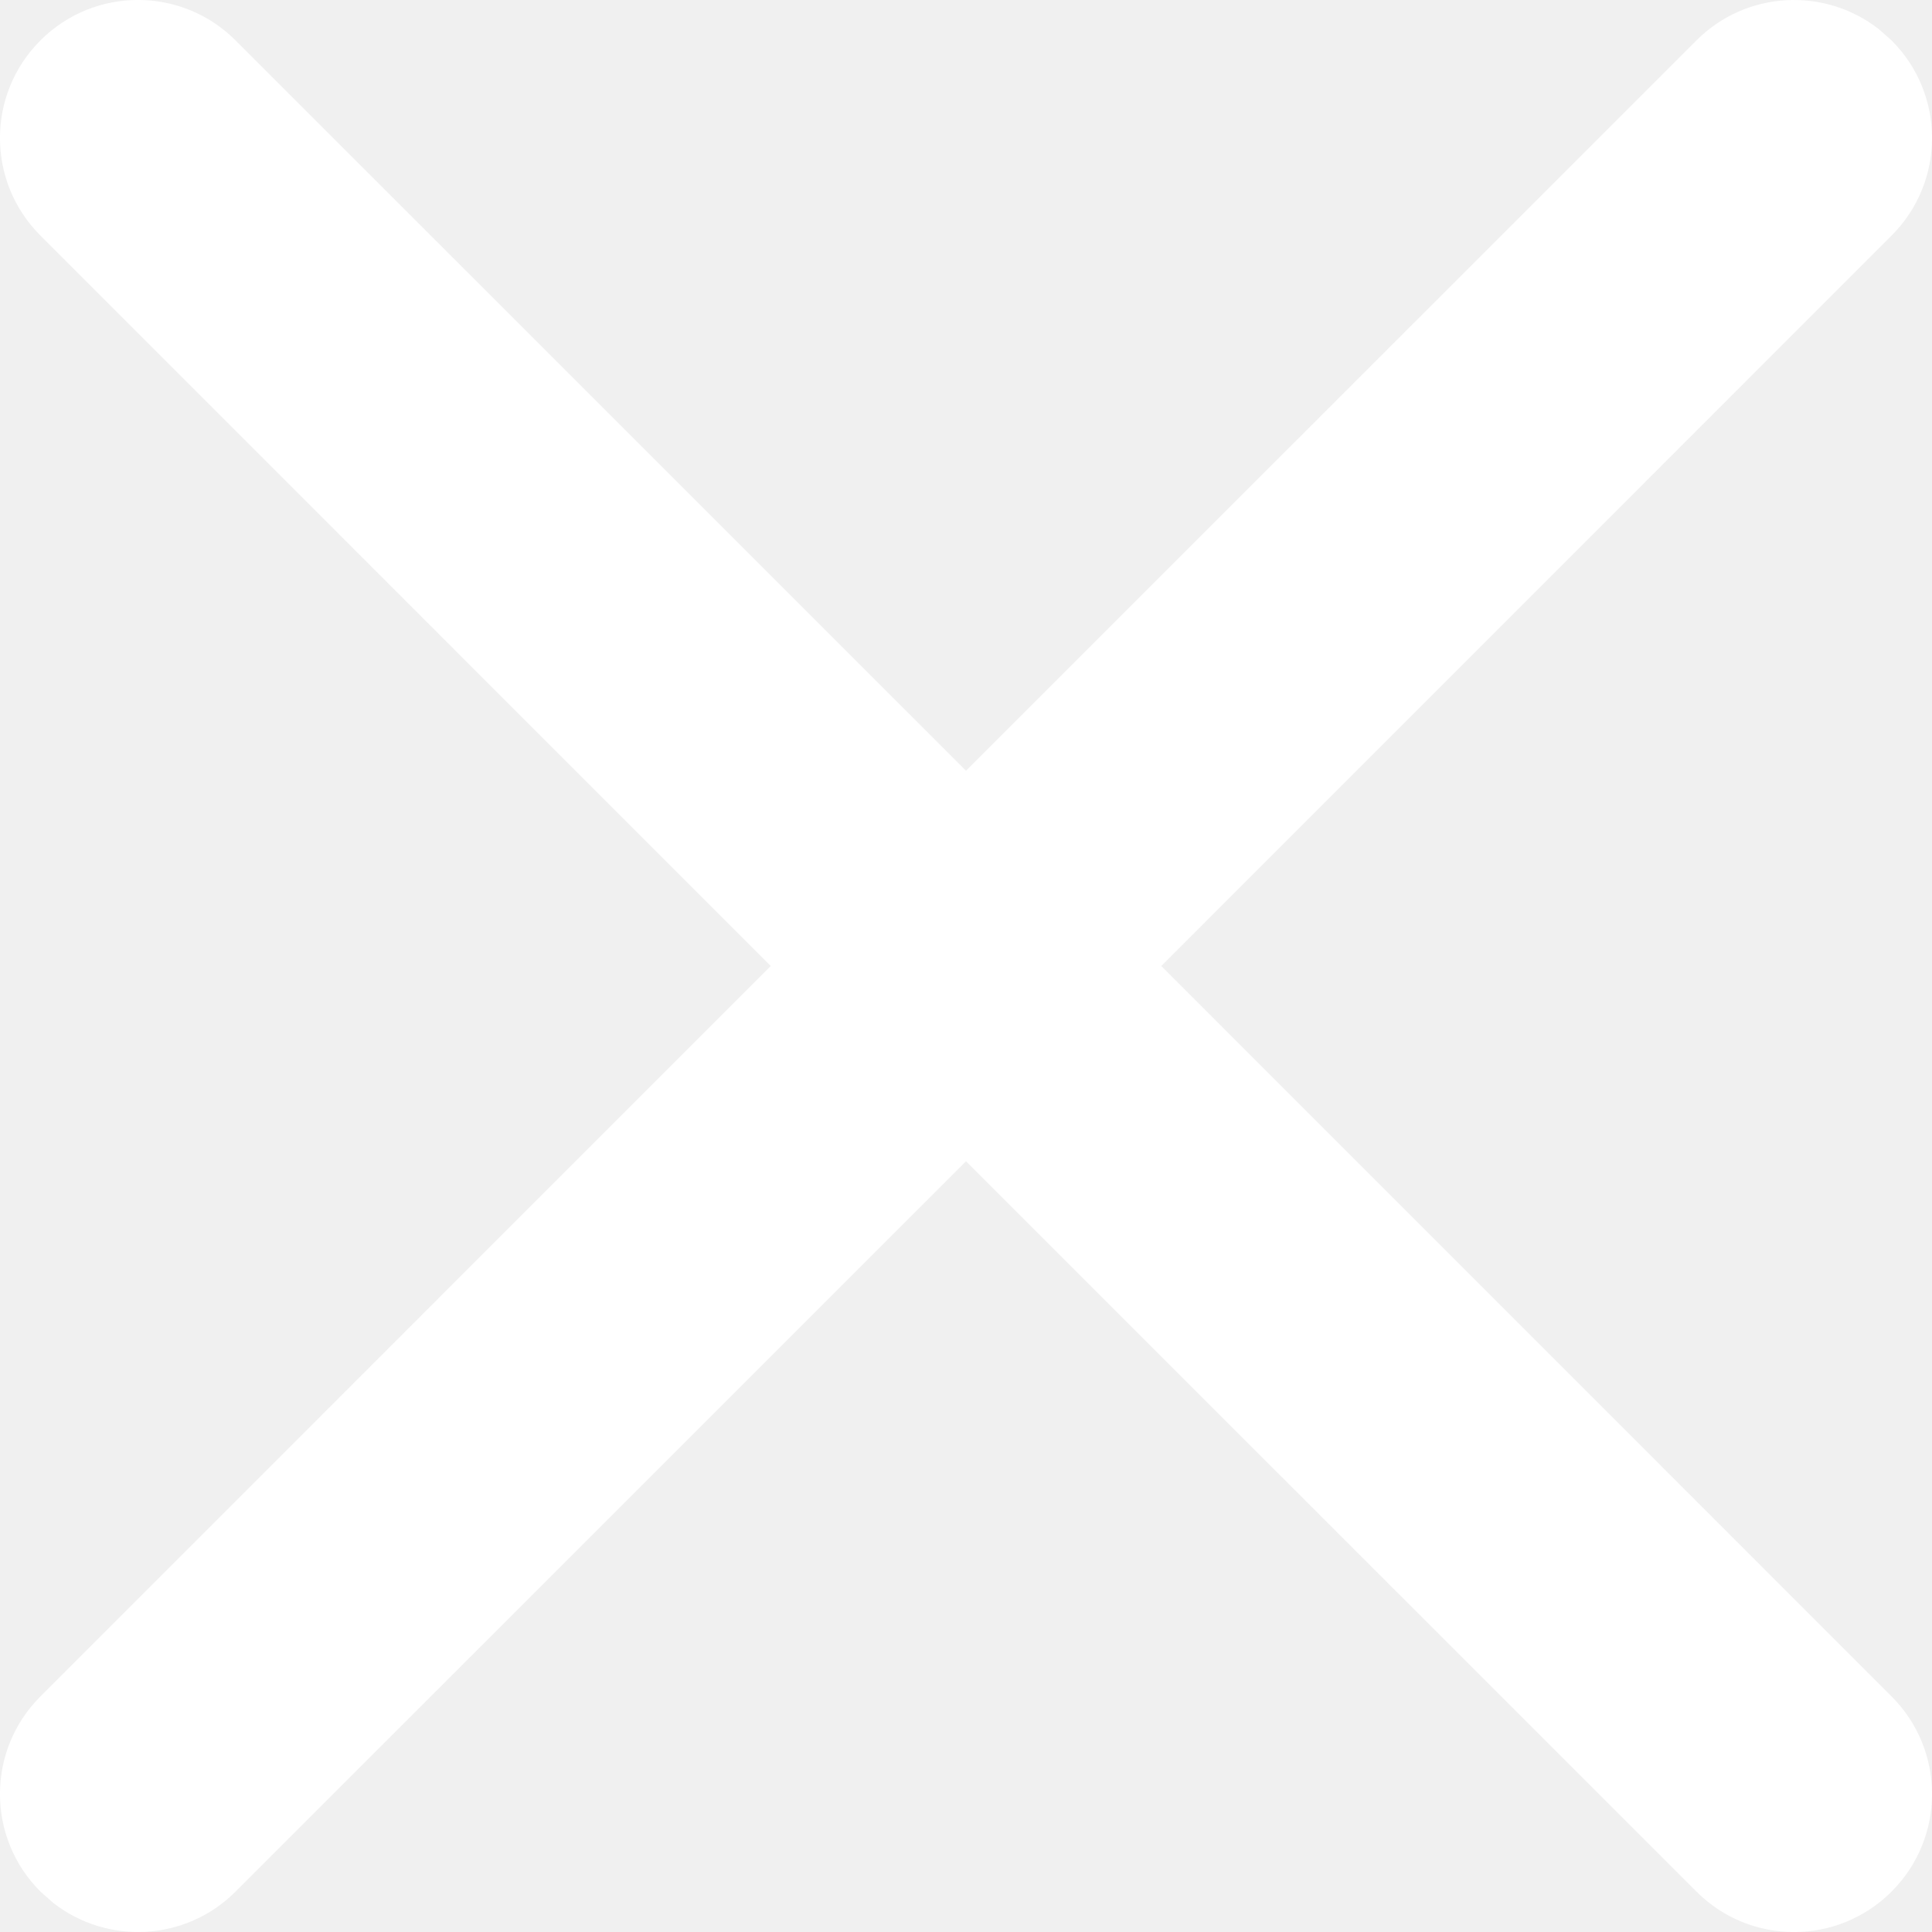
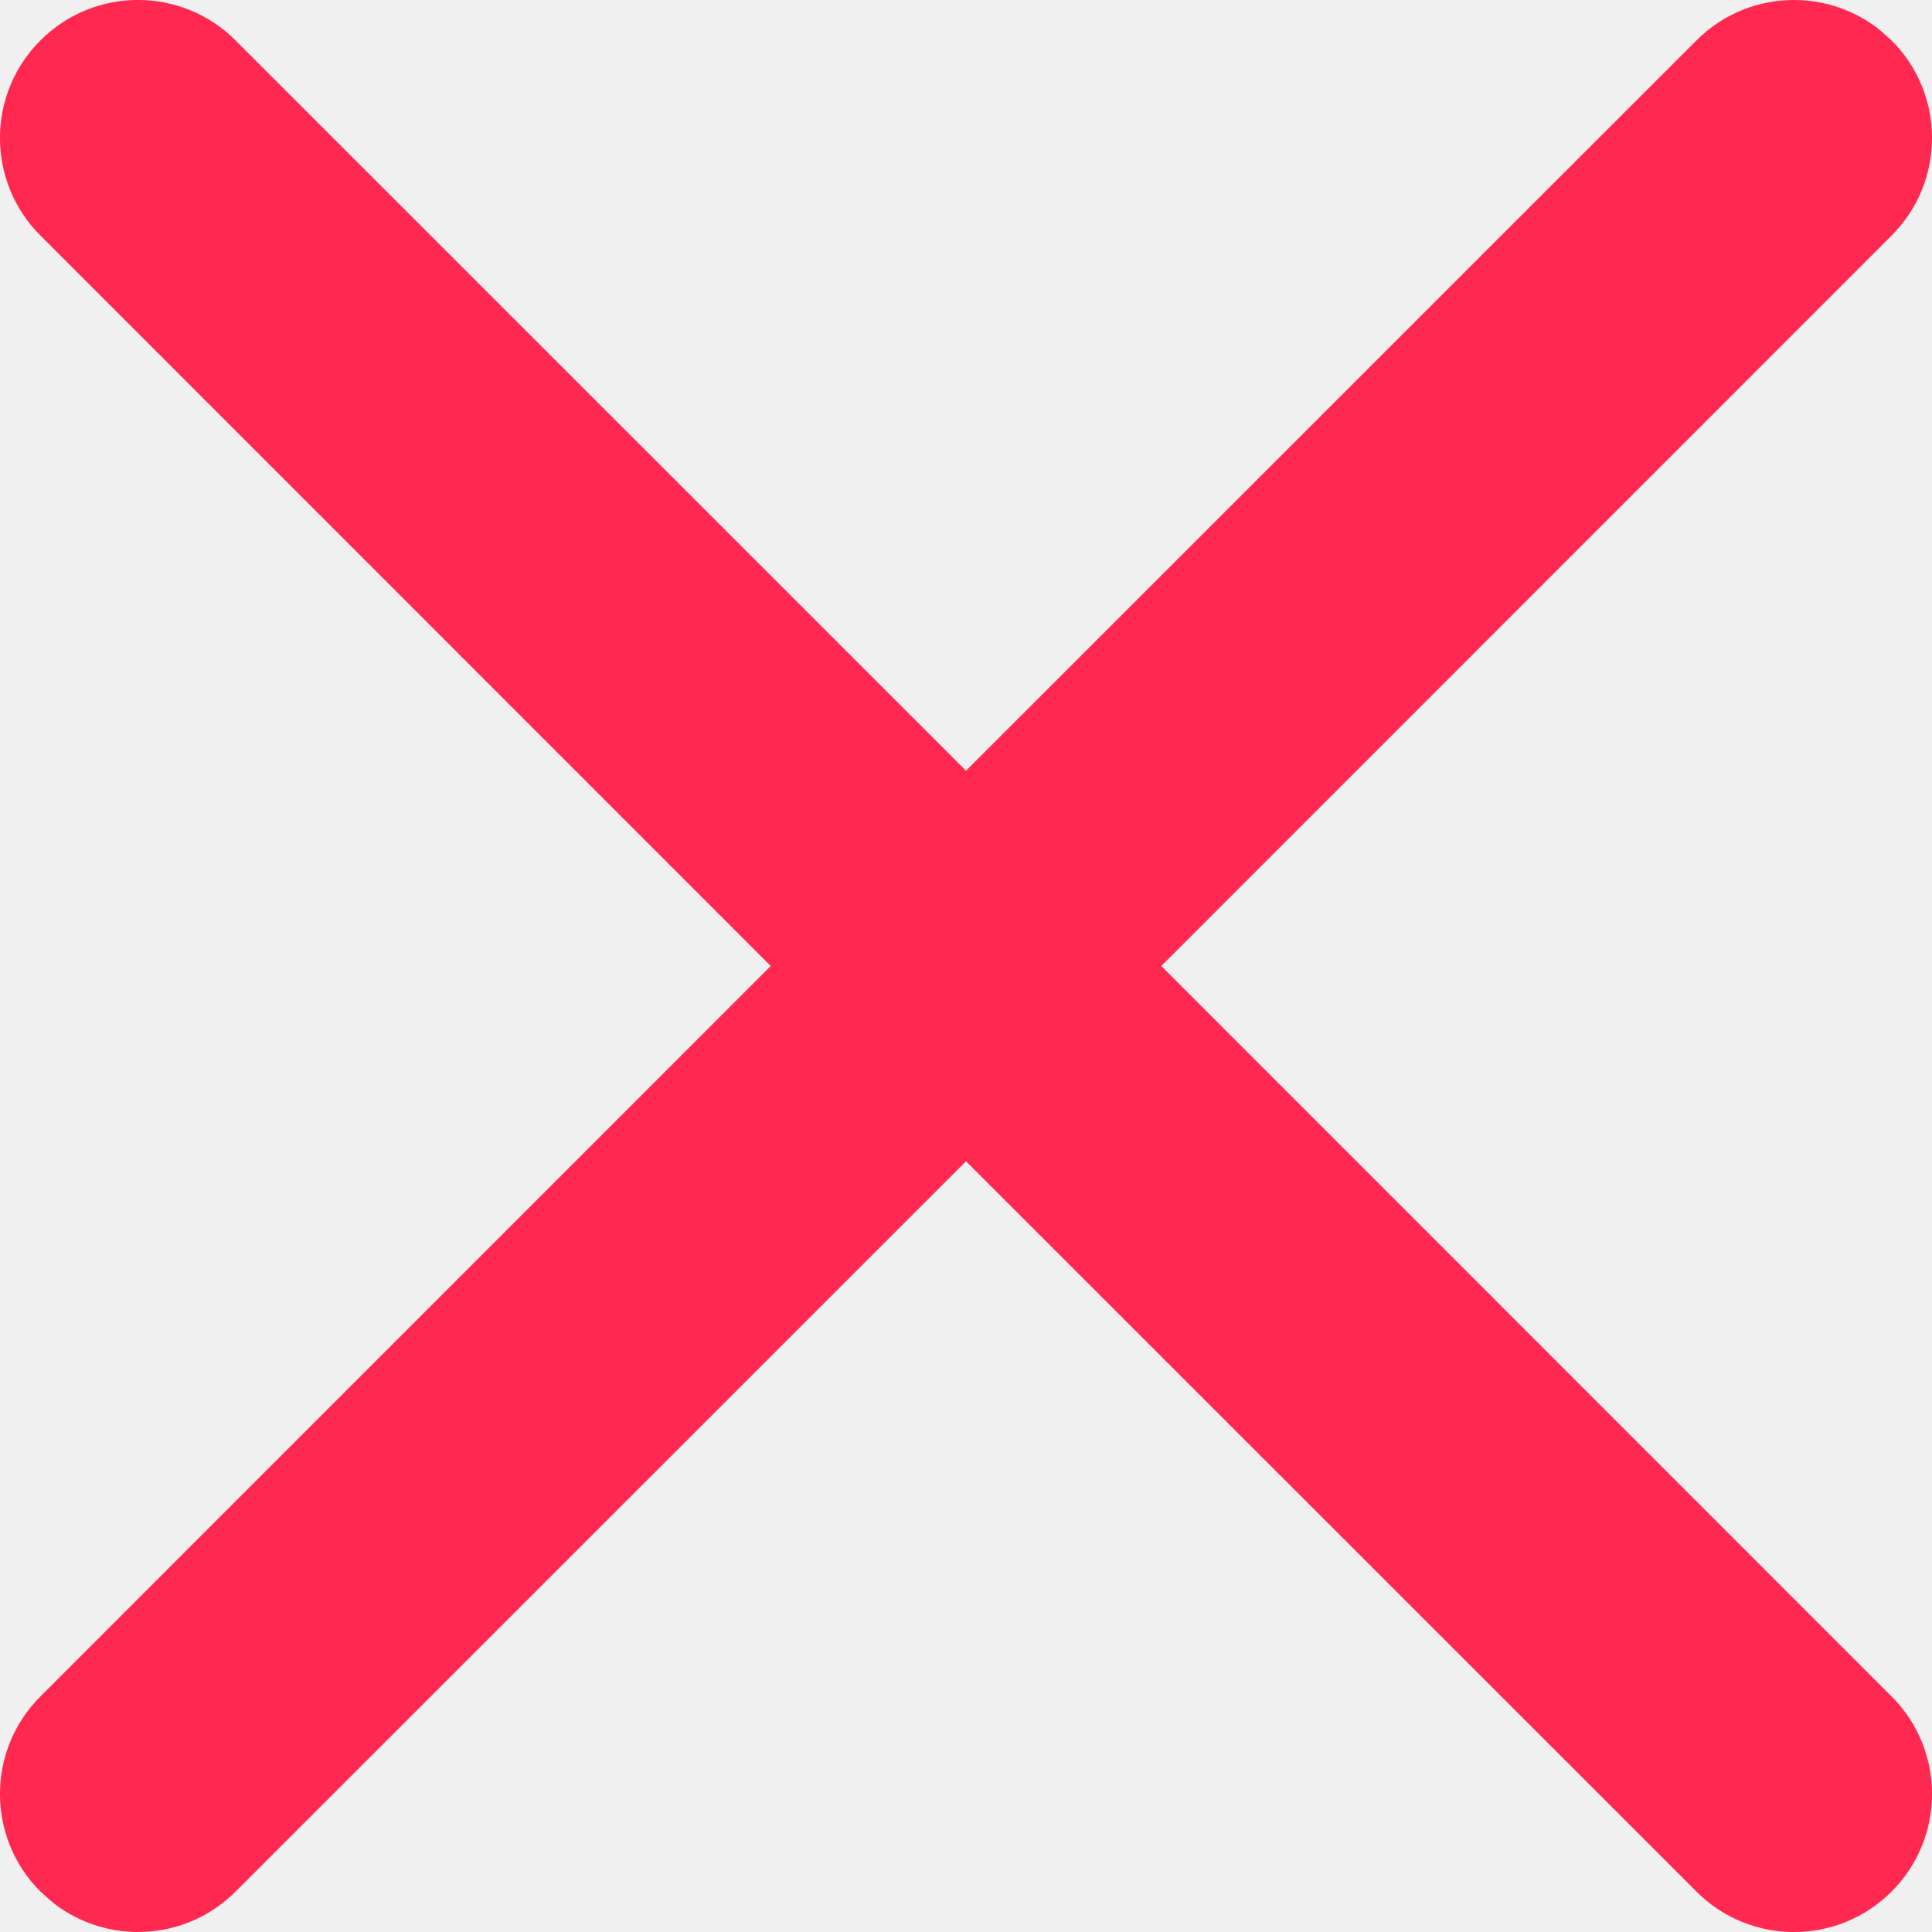
<svg xmlns="http://www.w3.org/2000/svg" xmlns:xlink="http://www.w3.org/1999/xlink" width="14px" height="14px" viewBox="0 0 14 14" version="1.1">
  <defs>
    <path d="M1.707,0.293 L7,5.585 L12.293,0.293 C12.653,-0.068 13.221,-0.095 13.613,0.21 L13.707,0.293 C14.098,0.683 14.098,1.317 13.707,1.707 L13.707,1.707 L8.415,7 L13.707,12.293 C14.098,12.683 14.098,13.317 13.707,13.707 C13.317,14.098 12.683,14.098 12.293,13.707 L7,8.415 L1.707,13.707 C1.347,14.068 0.779,14.095 0.387,13.79 L0.293,13.707 C-0.098,13.317 -0.098,12.683 0.293,12.293 L0.293,12.293 L5.585,7 L0.293,1.707 C-0.098,1.317 -0.098,0.683 0.293,0.293 C0.683,-0.098 1.317,-0.098 1.707,0.293 Z" id="path-1" />
  </defs>
  <g id="Page-1" stroke="none" stroke-width="1" fill="none" fill-rule="evenodd">
    <g id="Icon/Cross">
      <g>
        <mask id="mask-2" fill="white">
          <use xlink:href="#path-1" />
        </mask>
-         <use id="Mask" fill="#FFFFFF" fill-rule="nonzero" xlink:href="#path-1" />
+         <use id="Mask" fill="#ff2850" fill-rule="nonzero" xlink:href="#path-1" />
      </g>
    </g>
  </g>
</svg>
